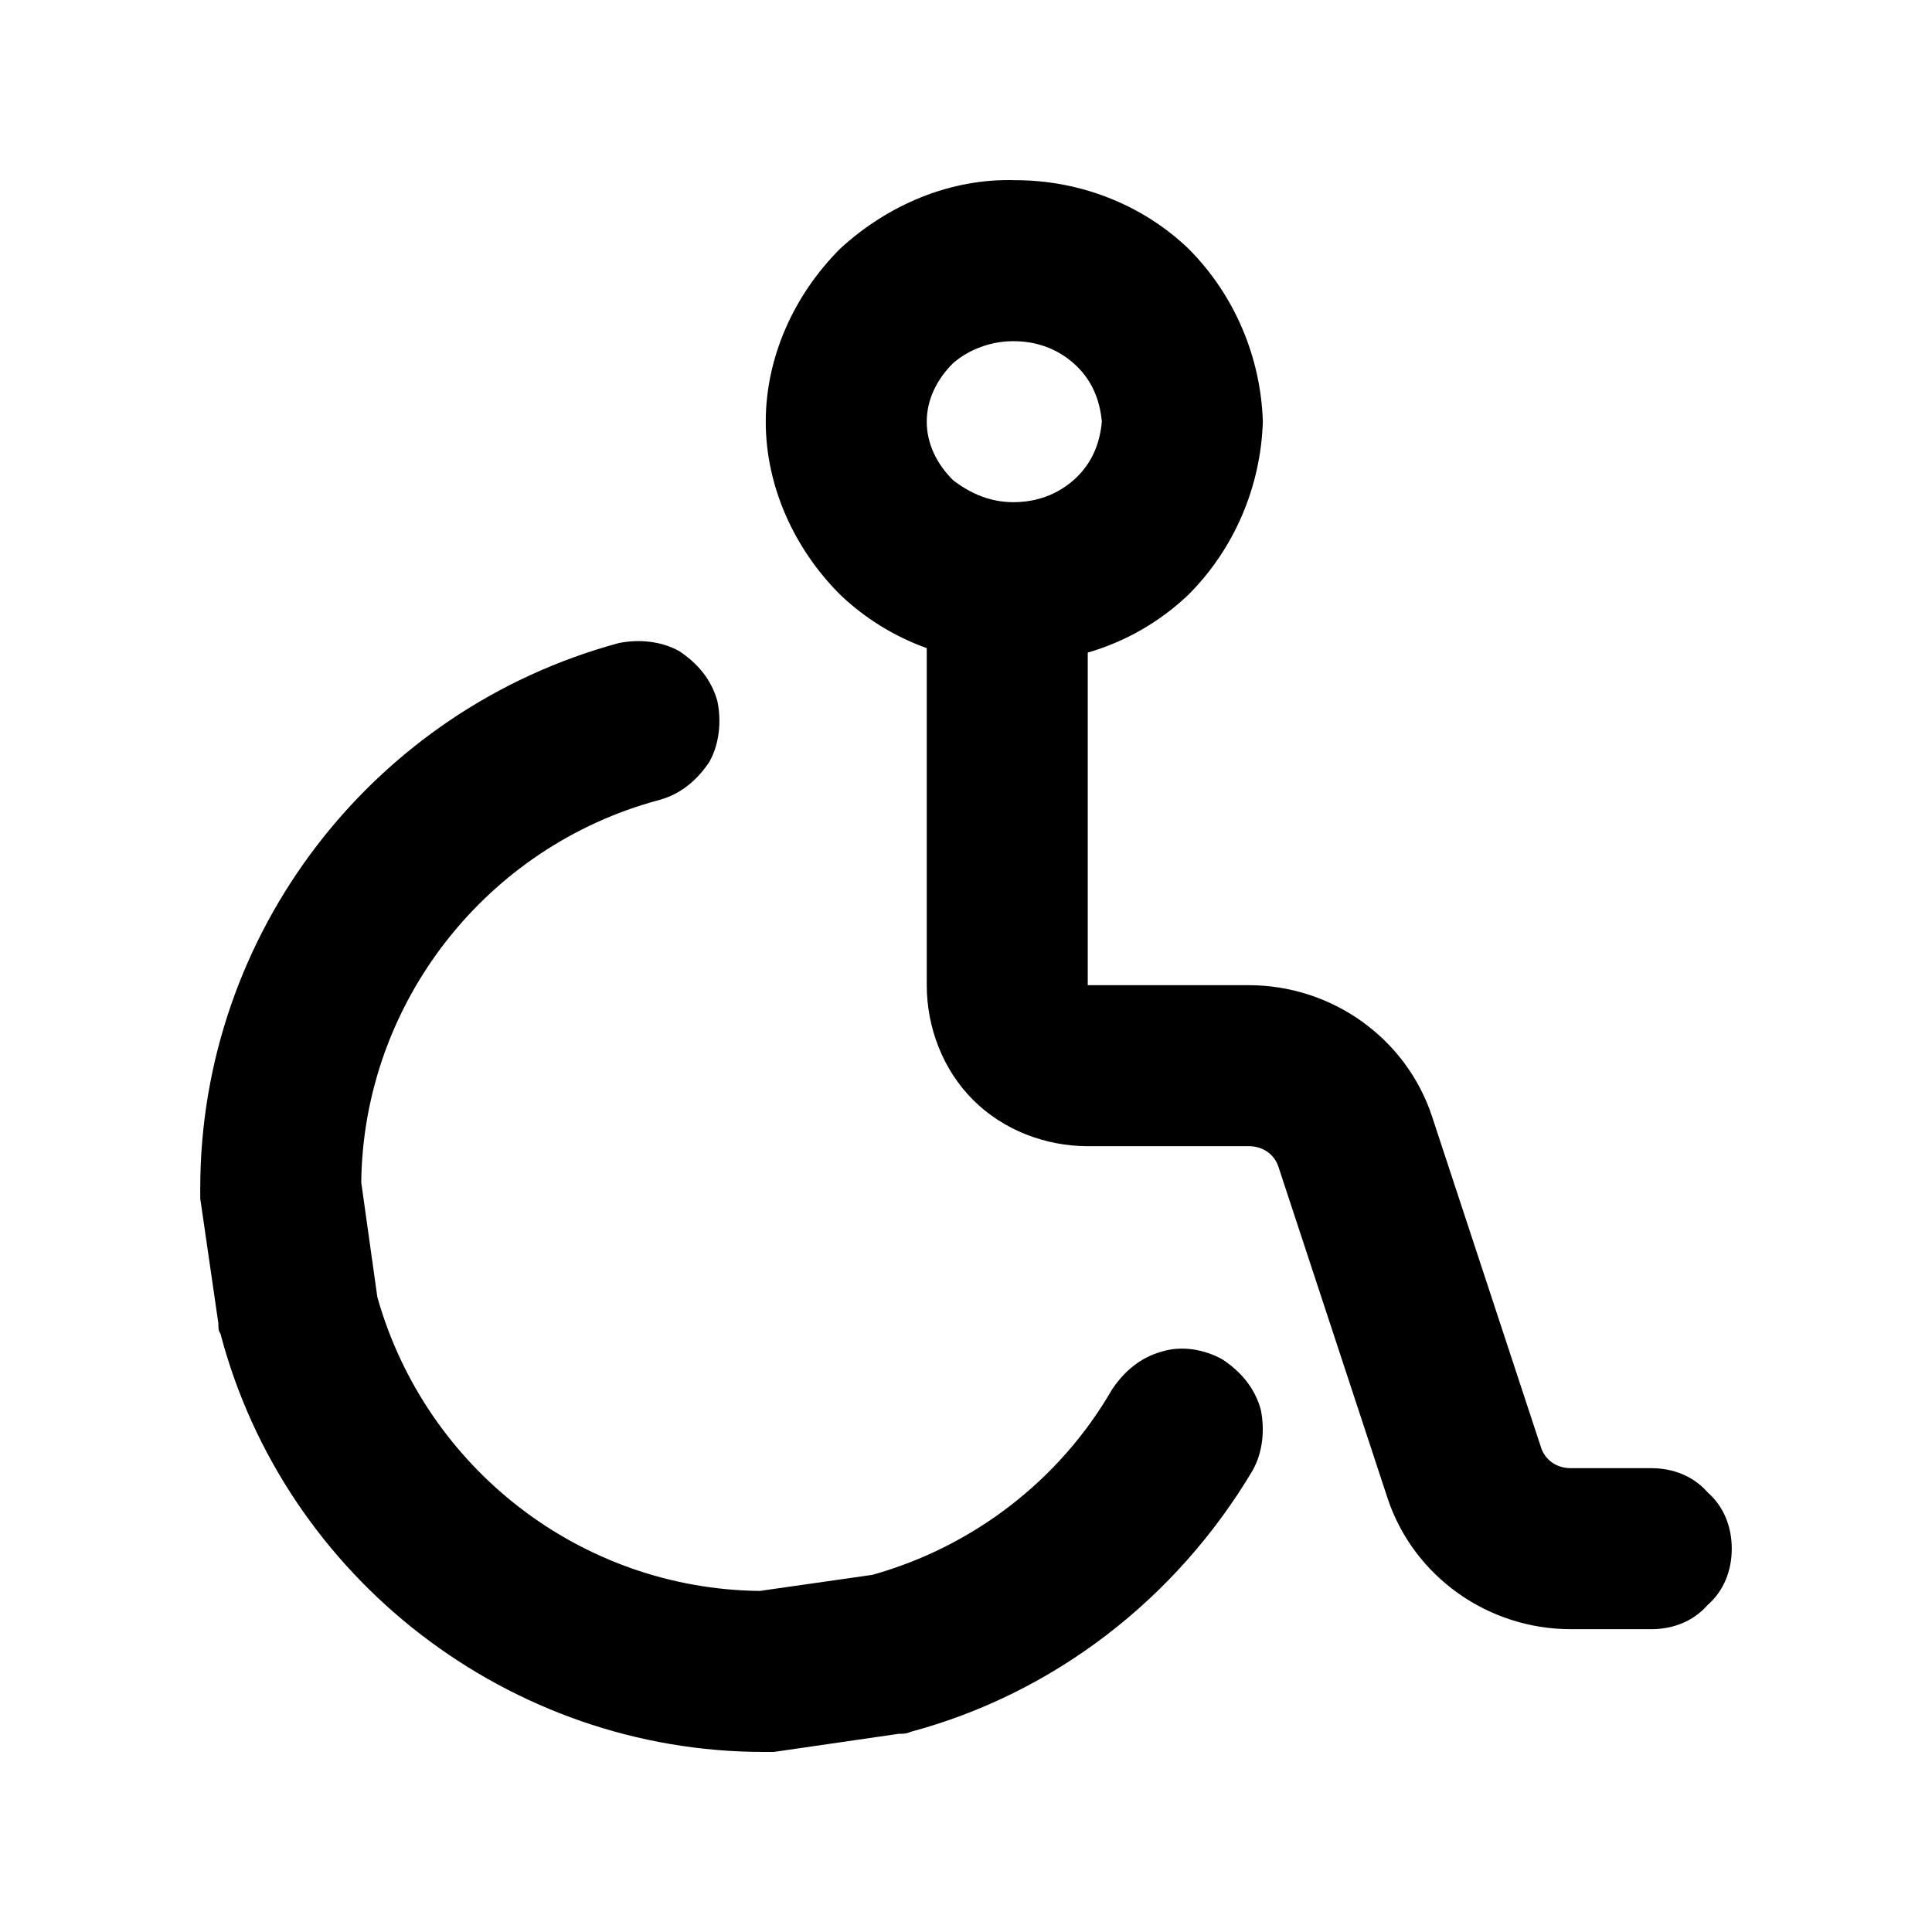
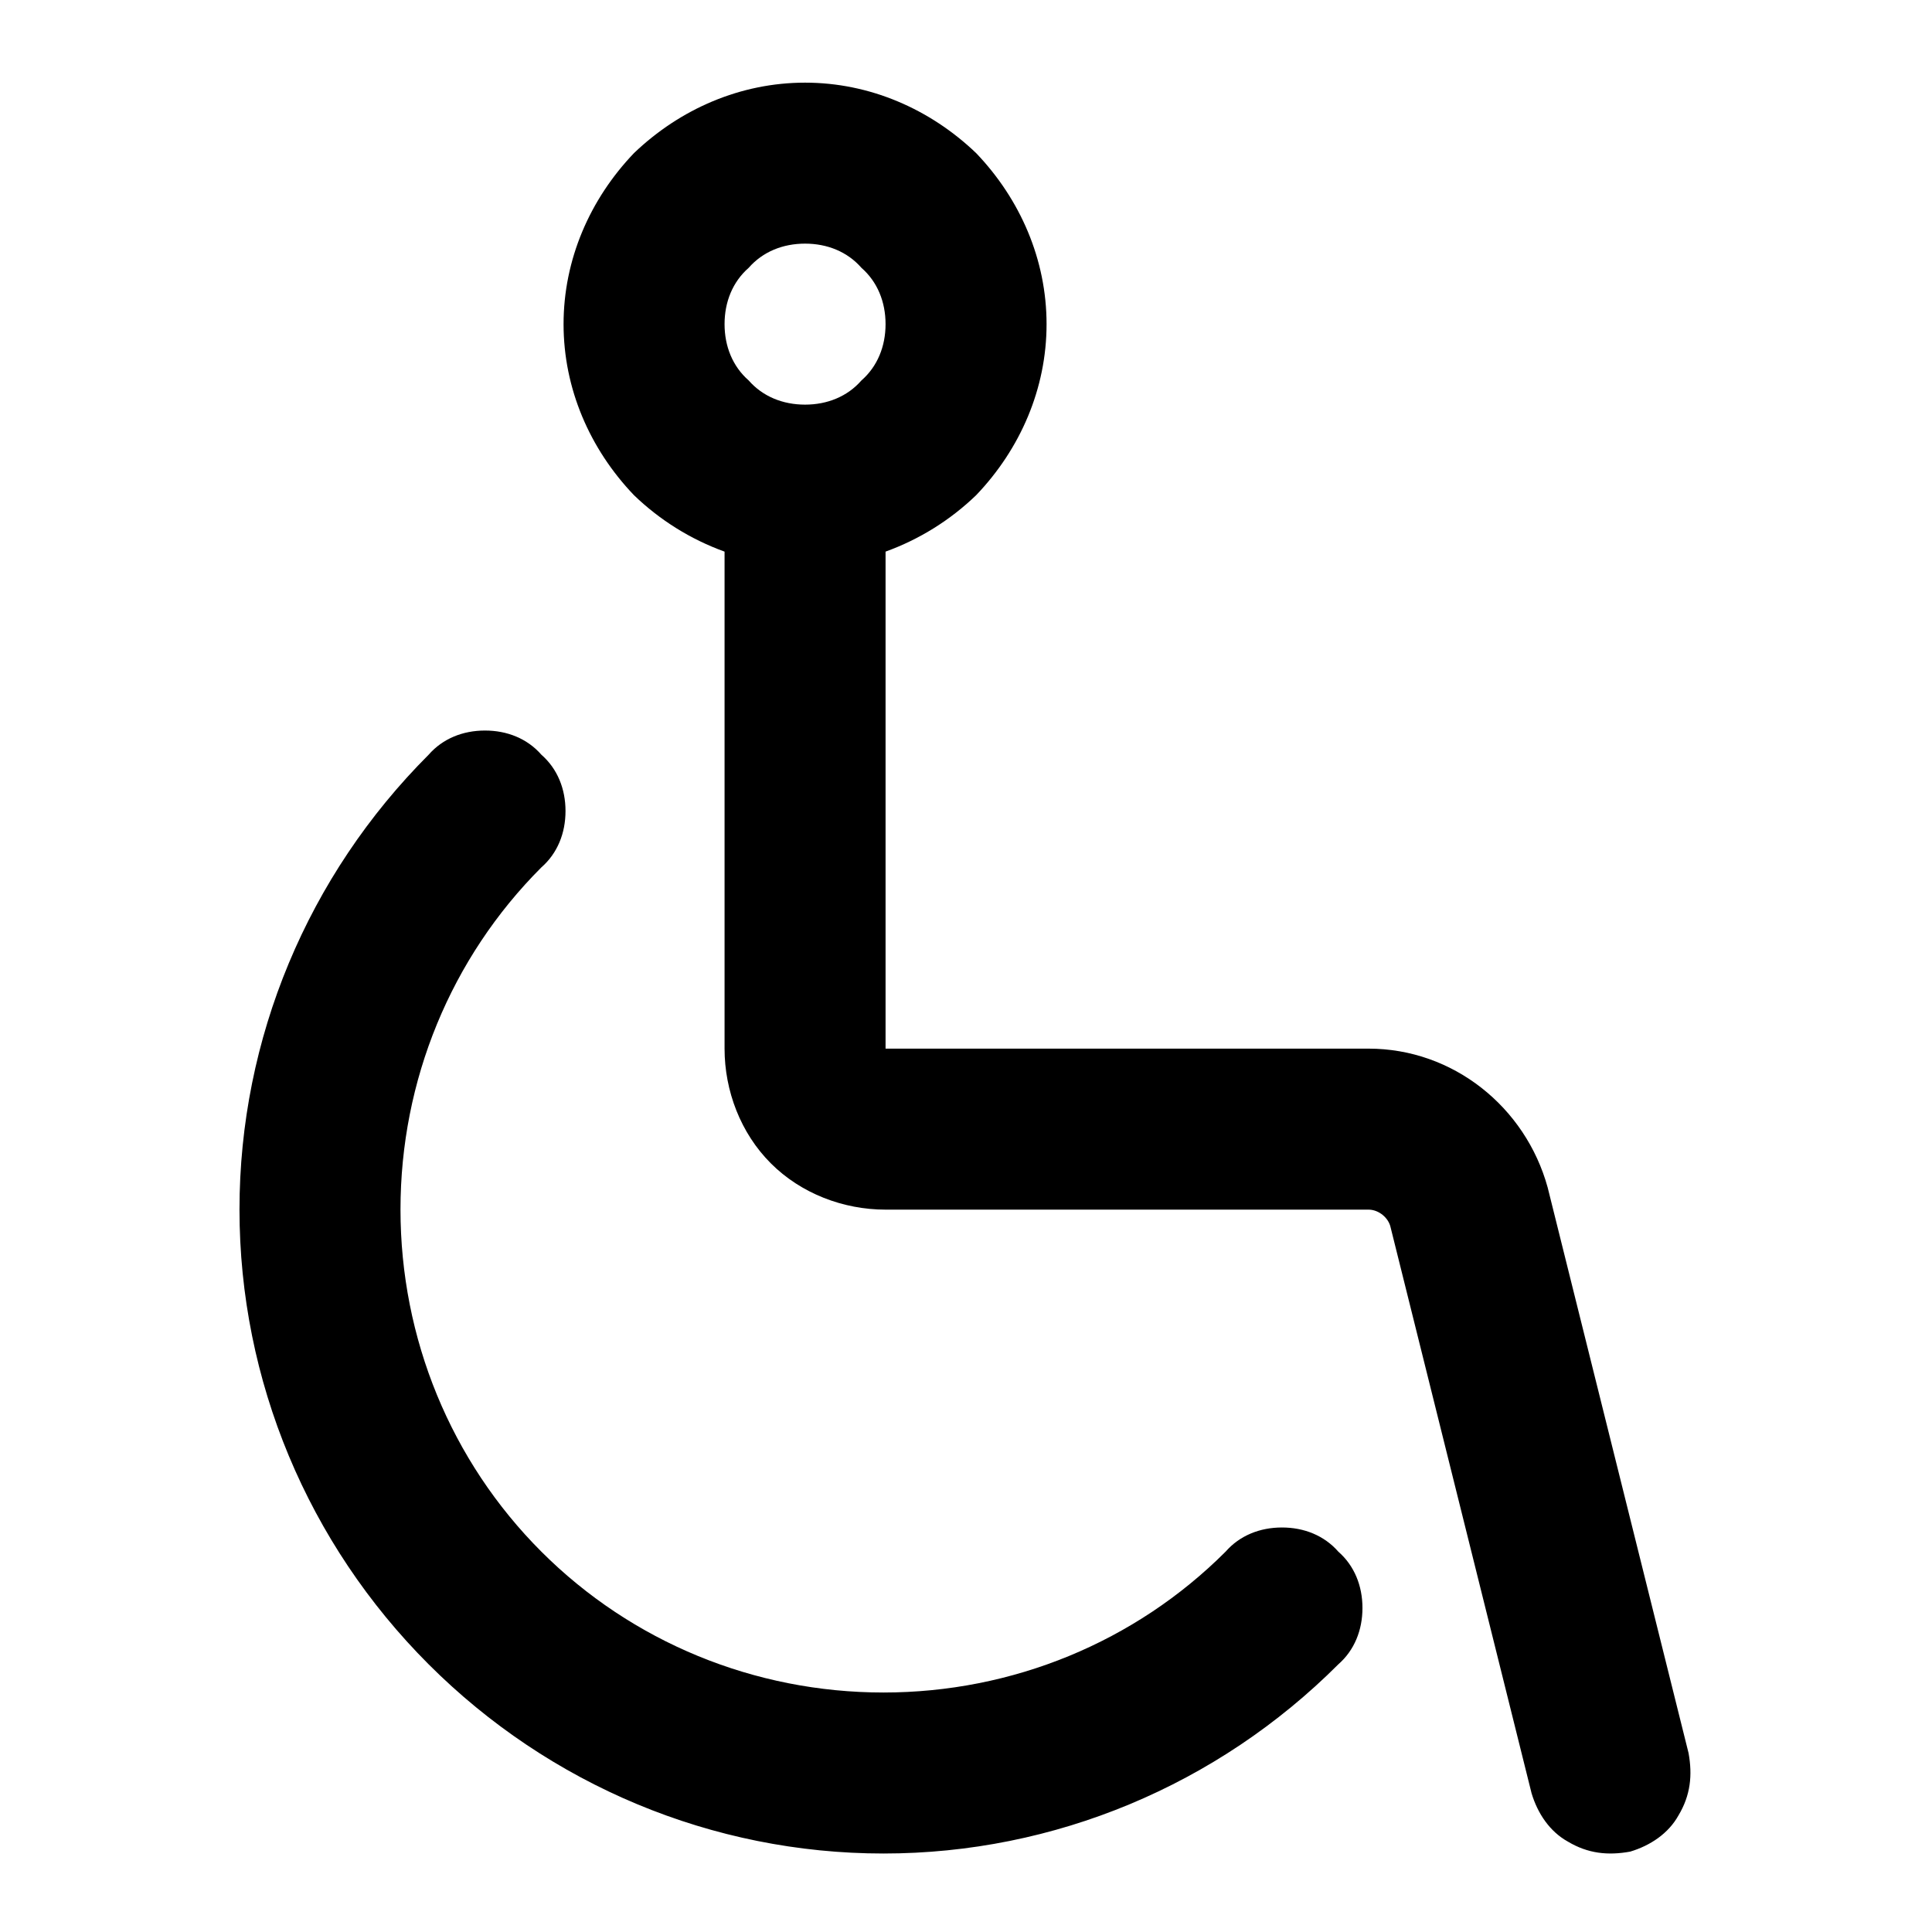
- <svg xmlns="http://www.w3.org/2000/svg" width="96" height="96">
-   <path d="M55.25 69.053c.6-.9 1.4-1.6 2.5-1.9 1-.3 2.1-.1 3 .4.9.6 1.6 1.4 1.9 2.5.2 1 .1 2.1-.4 3-3.8 6.4-9.9 11.1-17 13-.2.1-.4.1-.6.1l-6.2.9h-.5c-12.6 0-23.8-8.6-27-20.8-.1-.1-.1-.3-.1-.5l-.9-6.2v-.5c0-12.7 8.6-23.8 20.8-27.1 1-.2 2.1-.1 3 .4.9.6 1.6 1.4 1.9 2.5.2 1 .1 2.1-.4 3-.6.9-1.4 1.6-2.5 1.9-8.6 2.3-14.7 10.1-14.8 19l.8 5.7c2.4 8.5 10.1 14.5 19 14.6l5.6-.8c5-1.4 9.3-4.7 11.9-9.2zm-1.2-36.626v16.526h8c4.1 0 7.8 2.6 9.1 6.5l5.4 16.4c.2.7.8 1.1 1.5 1.1h4c1.1 0 2.1.4 2.8 1.2.8.7 1.2 1.7 1.2 2.8 0 1.1-.4 2.1-1.2 2.8-.7.8-1.7 1.2-2.8 1.2h-4c-4.1 0-7.8-2.6-9.1-6.5l-5.4-16.4c-.2-.7-.8-1.1-1.5-1.1h-8c-2.1 0-4.2-.8-5.7-2.3-1.5-1.5-2.3-3.6-2.3-5.7V32.205a12.188 12.188 0 0 1-4.3-2.652c-2.3-2.3-3.7-5.4-3.7-8.6 0-3.2 1.4-6.3 3.7-8.6 2.4-2.2 5.5-3.5 8.7-3.4 3.2 0 6.3 1.2 8.6 3.4 2.3 2.3 3.6 5.4 3.7 8.6-.1 3.2-1.4 6.3-3.7 8.6a12.167 12.167 0 0 1-5 2.874zm-8-11.474c0-1.1.5-2.1 1.3-2.9.8-.7 1.9-1.1 3-1.1 1.2 0 2.2.4 3 1.1.9.8 1.3 1.8 1.4 2.9-.1 1.1-.5 2.1-1.4 2.9-.8.7-1.8 1.1-3 1.1-1.1 0-2.1-.4-3-1.1-.8-.8-1.3-1.8-1.3-2.9z" fill-rule="evenodd" />
+ <svg xmlns="http://www.w3.org/2000/svg" style="isolation:isolate" width="96" height="96">
+   <path d="M44.003 27.409v24.697h24c4.2 0 7.8 2.9 8.9 6.9l7 28.1c.2 1.1.1 2.1-.5 3.1-.5.9-1.4 1.5-2.4 1.8-1.1.2-2.1.1-3.1-.5-.9-.5-1.5-1.4-1.8-2.4l-7-28.1c-.1-.5-.6-.9-1.1-.9h-24c-2.1 0-4.2-.8-5.7-2.3-1.5-1.5-2.3-3.6-2.3-5.7V27.41a12.731 12.731 0 0 1-4.5-2.803c-2.2-2.3-3.5-5.3-3.5-8.5s1.3-6.2 3.5-8.5c2.3-2.2 5.3-3.5 8.5-3.5s6.2 1.3 8.5 3.5c2.2 2.3 3.5 5.3 3.5 8.5s-1.3 6.2-3.5 8.5a12.731 12.731 0 0 1-4.5 2.803zm-8-11.303c0-1.1.4-2.1 1.2-2.8.7-.8 1.7-1.2 2.8-1.2 1.1 0 2.1.4 2.8 1.2.8.7 1.2 1.7 1.2 2.8 0 1.1-.4 2.1-1.2 2.8-.7.8-1.7 1.2-2.8 1.2-1.1 0-2.1-.4-2.8-1.2-.8-.7-1.2-1.7-1.2-2.8zM60.9 77.1c.7-.8 1.7-1.2 2.8-1.2 1.1 0 2.1.4 2.8 1.2.8.7 1.2 1.7 1.2 2.8 0 1.1-.4 2.1-1.2 2.8-6 6-14.1 9.4-22.6 9.4-8.5 0-16.6-3.4-22.6-9.4s-9.4-14.1-9.4-22.6c0-8.5 3.4-16.6 9.4-22.6.7-.8 1.7-1.2 2.8-1.2 1.1 0 2.1.4 2.8 1.2.8.7 1.2 1.7 1.2 2.8 0 1.1-.4 2.1-1.2 2.8-4.5 4.5-7 10.6-7 17s2.5 12.5 7 17 10.6 7 17 7 12.5-2.5 17-7z" fill-rule="evenodd" />
</svg>
